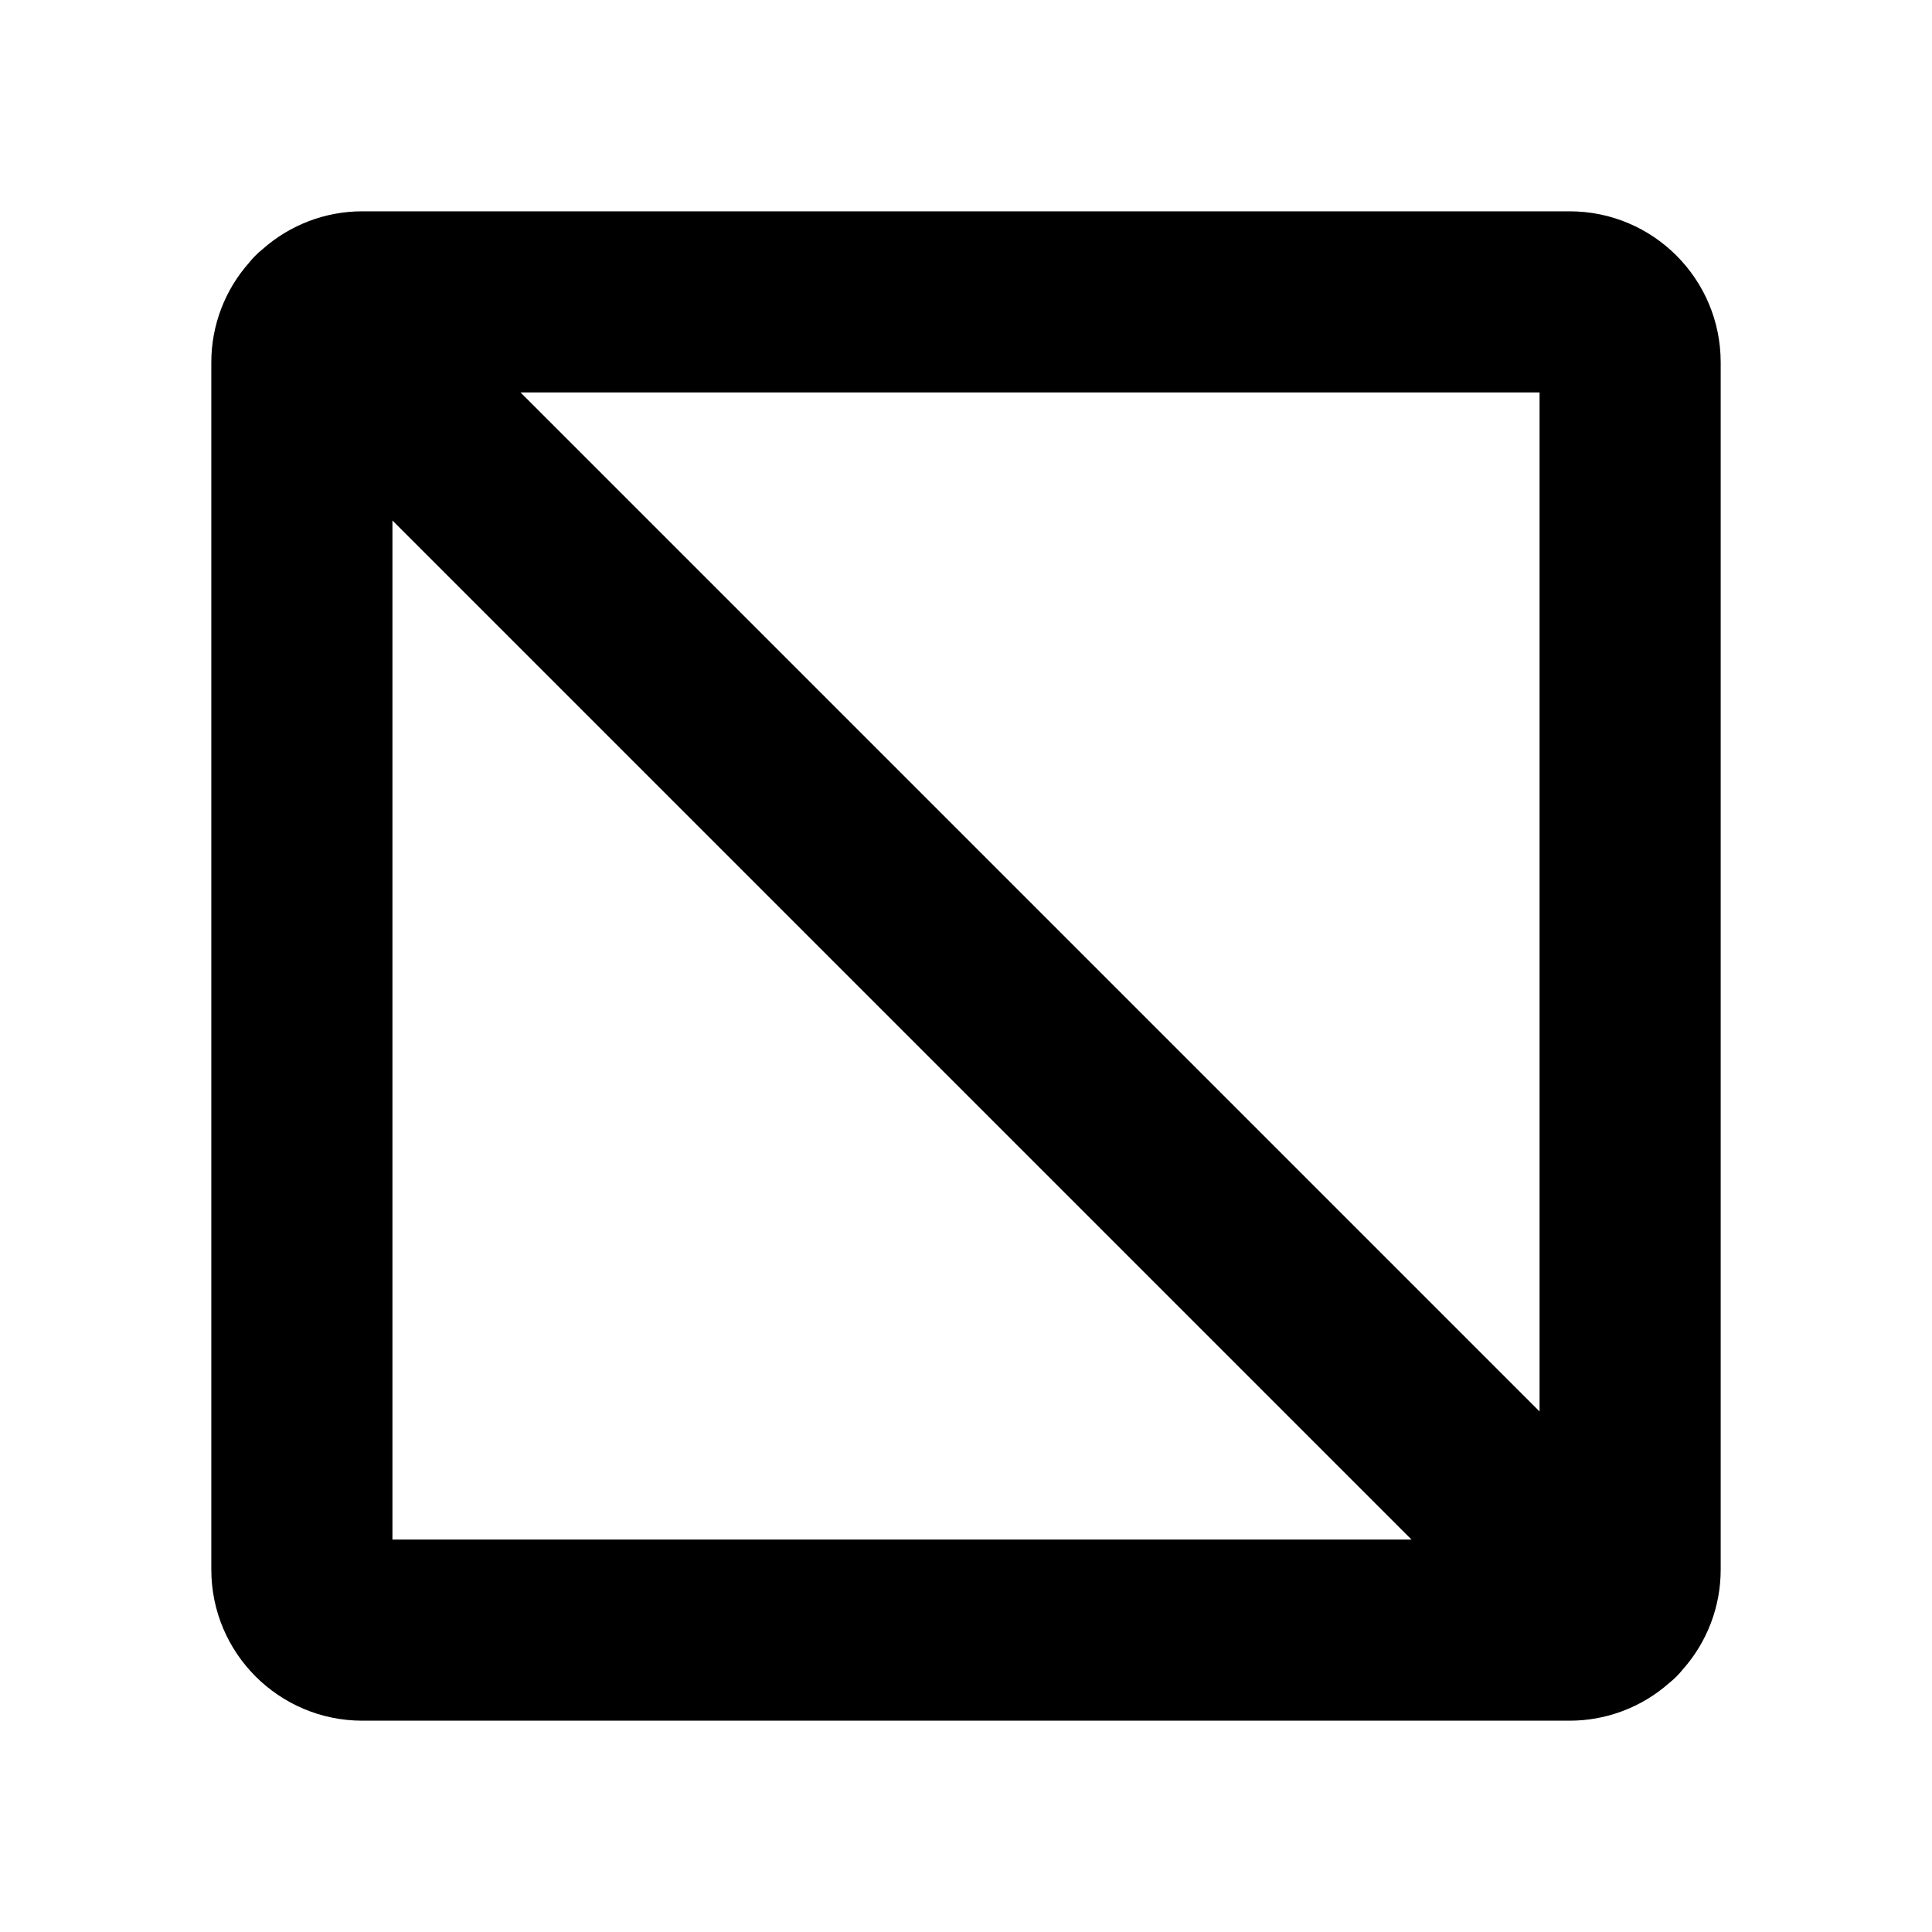
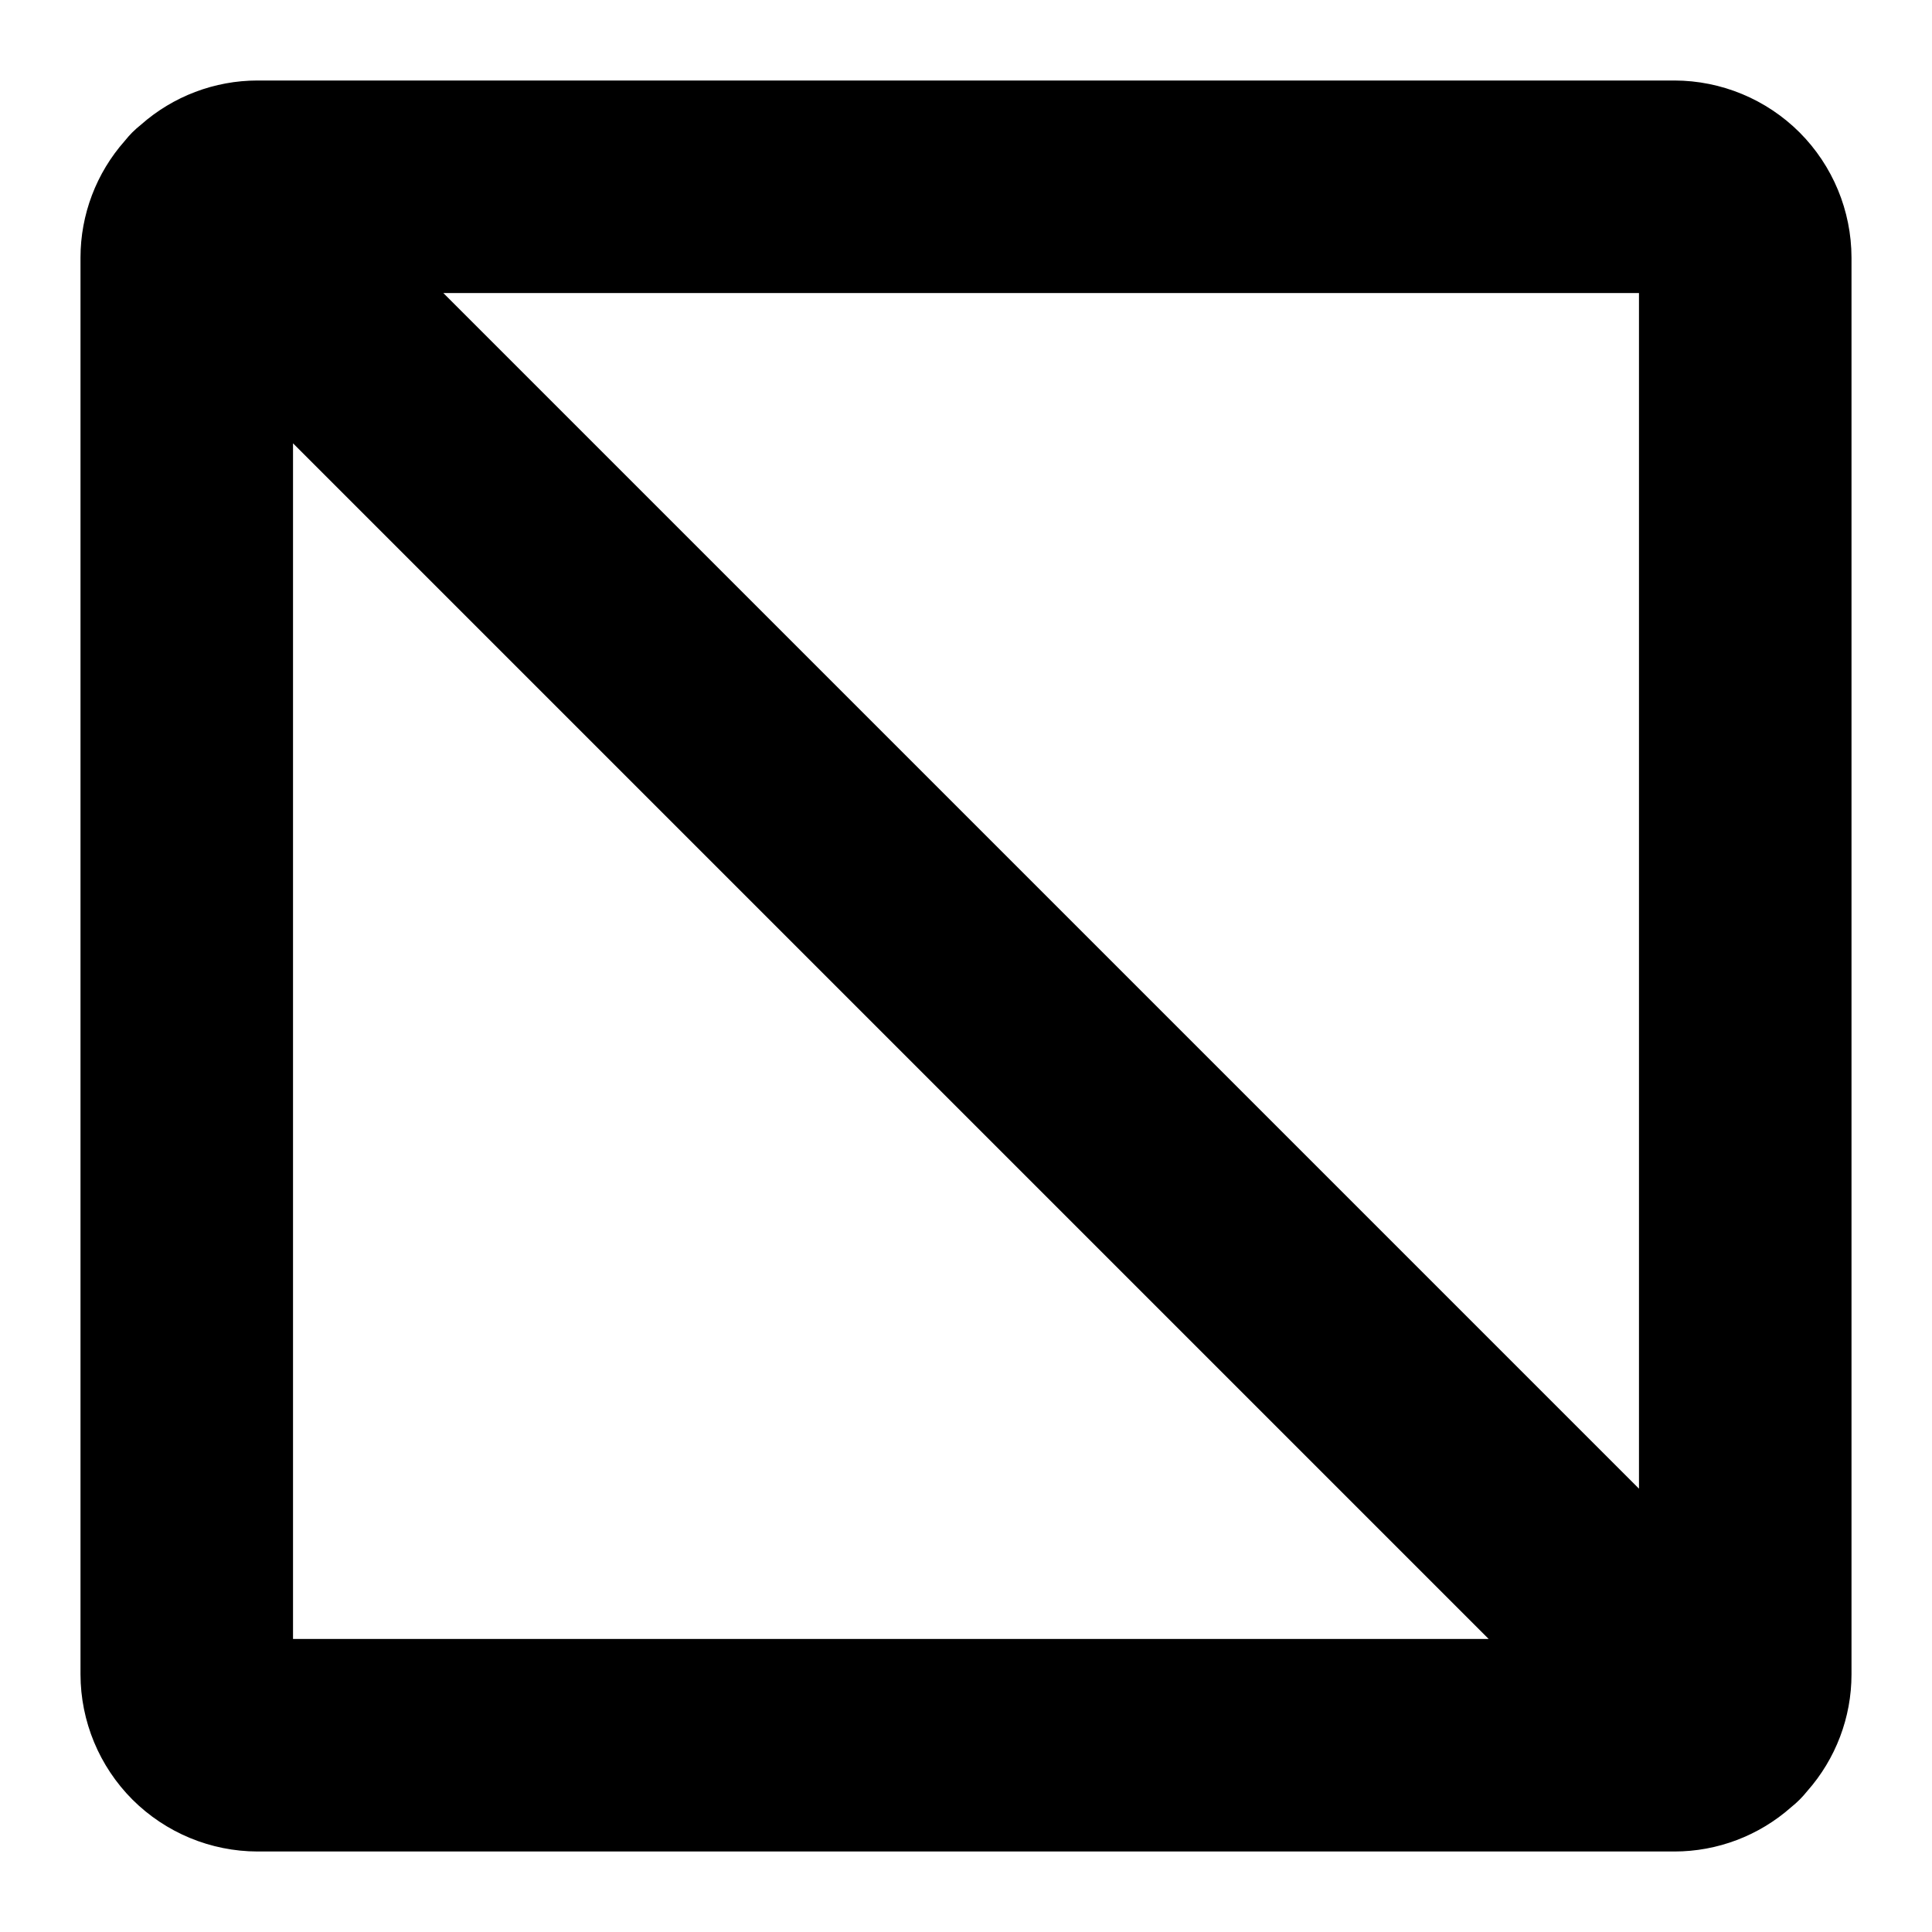
- <svg xmlns="http://www.w3.org/2000/svg" fill="currentColor" width="800px" height="800px" viewBox="0 0 256 256" id="Flat">
-   <path d="M228,48a20.022,20.022,0,0,0-20-20H48a19.896,19.896,0,0,0-13.184,4.999,12.24,12.24,0,0,0-.959.858,12.056,12.056,0,0,0-.858.959A19.896,19.896,0,0,0,28,48V208a20.022,20.022,0,0,0,20,20H208a19.896,19.896,0,0,0,13.184-4.999,11.645,11.645,0,0,0,1.817-1.817A19.896,19.896,0,0,0,228,208ZM204,187.029,68.971,52H204ZM52,68.971,187.029,204H52Z" />
+ <svg xmlns="http://www.w3.org/2000/svg" width="24" height="24" viewBox="0 0 24 24" fill="none">
+   <path d="M23 3.2C22.999 2.617 22.767 2.058 22.355 1.645C21.942 1.233 21.383 1.001 20.8 1H3.2C2.666 1 2.15 1.196 1.75 1.55C1.713 1.579 1.678 1.611 1.644 1.644C1.611 1.678 1.579 1.713 1.55 1.75C1.196 2.15 1 2.666 1 3.2V20.8C1.001 21.383 1.233 21.942 1.645 22.355C2.058 22.767 2.617 22.999 3.2 23H20.8C21.334 23 21.85 22.804 22.25 22.45C22.324 22.391 22.391 22.324 22.45 22.25C22.804 21.85 23 21.334 23 20.8V3.2ZM20.36 18.493L5.507 3.64H20.36V18.493ZM3.64 5.507L18.493 20.36H3.64V5.507Z" fill="currentColor" />
</svg>
